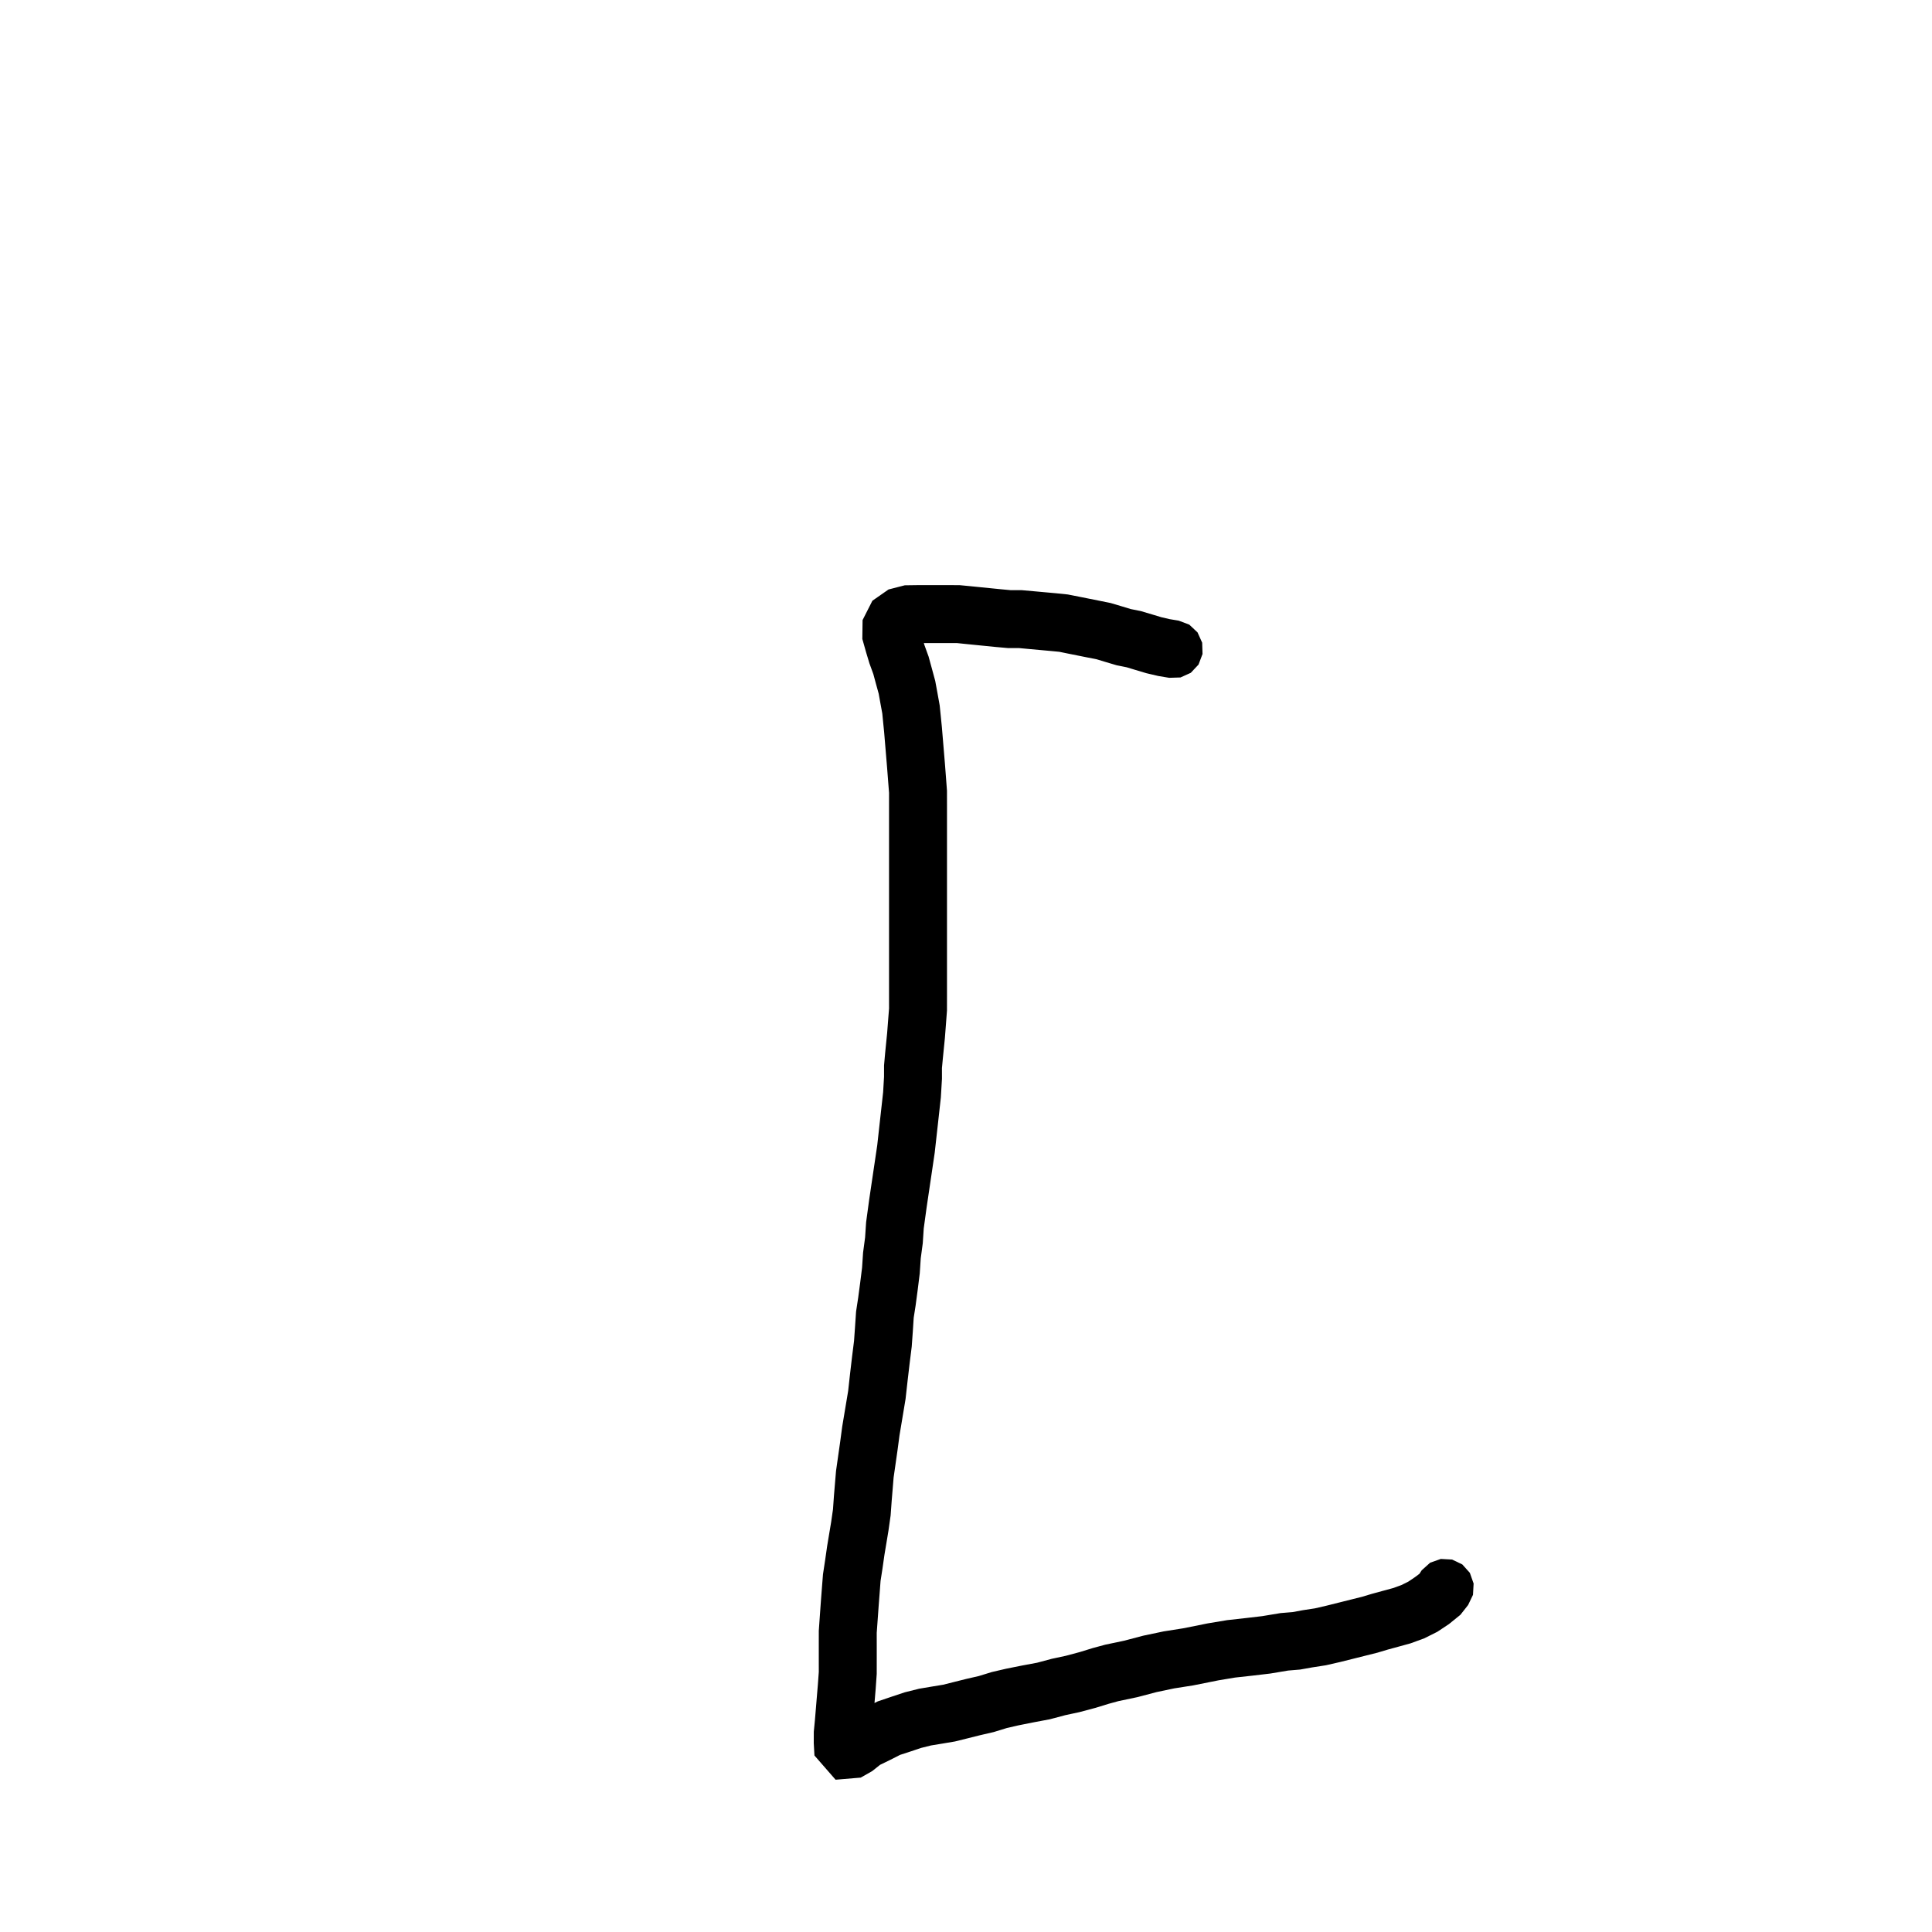
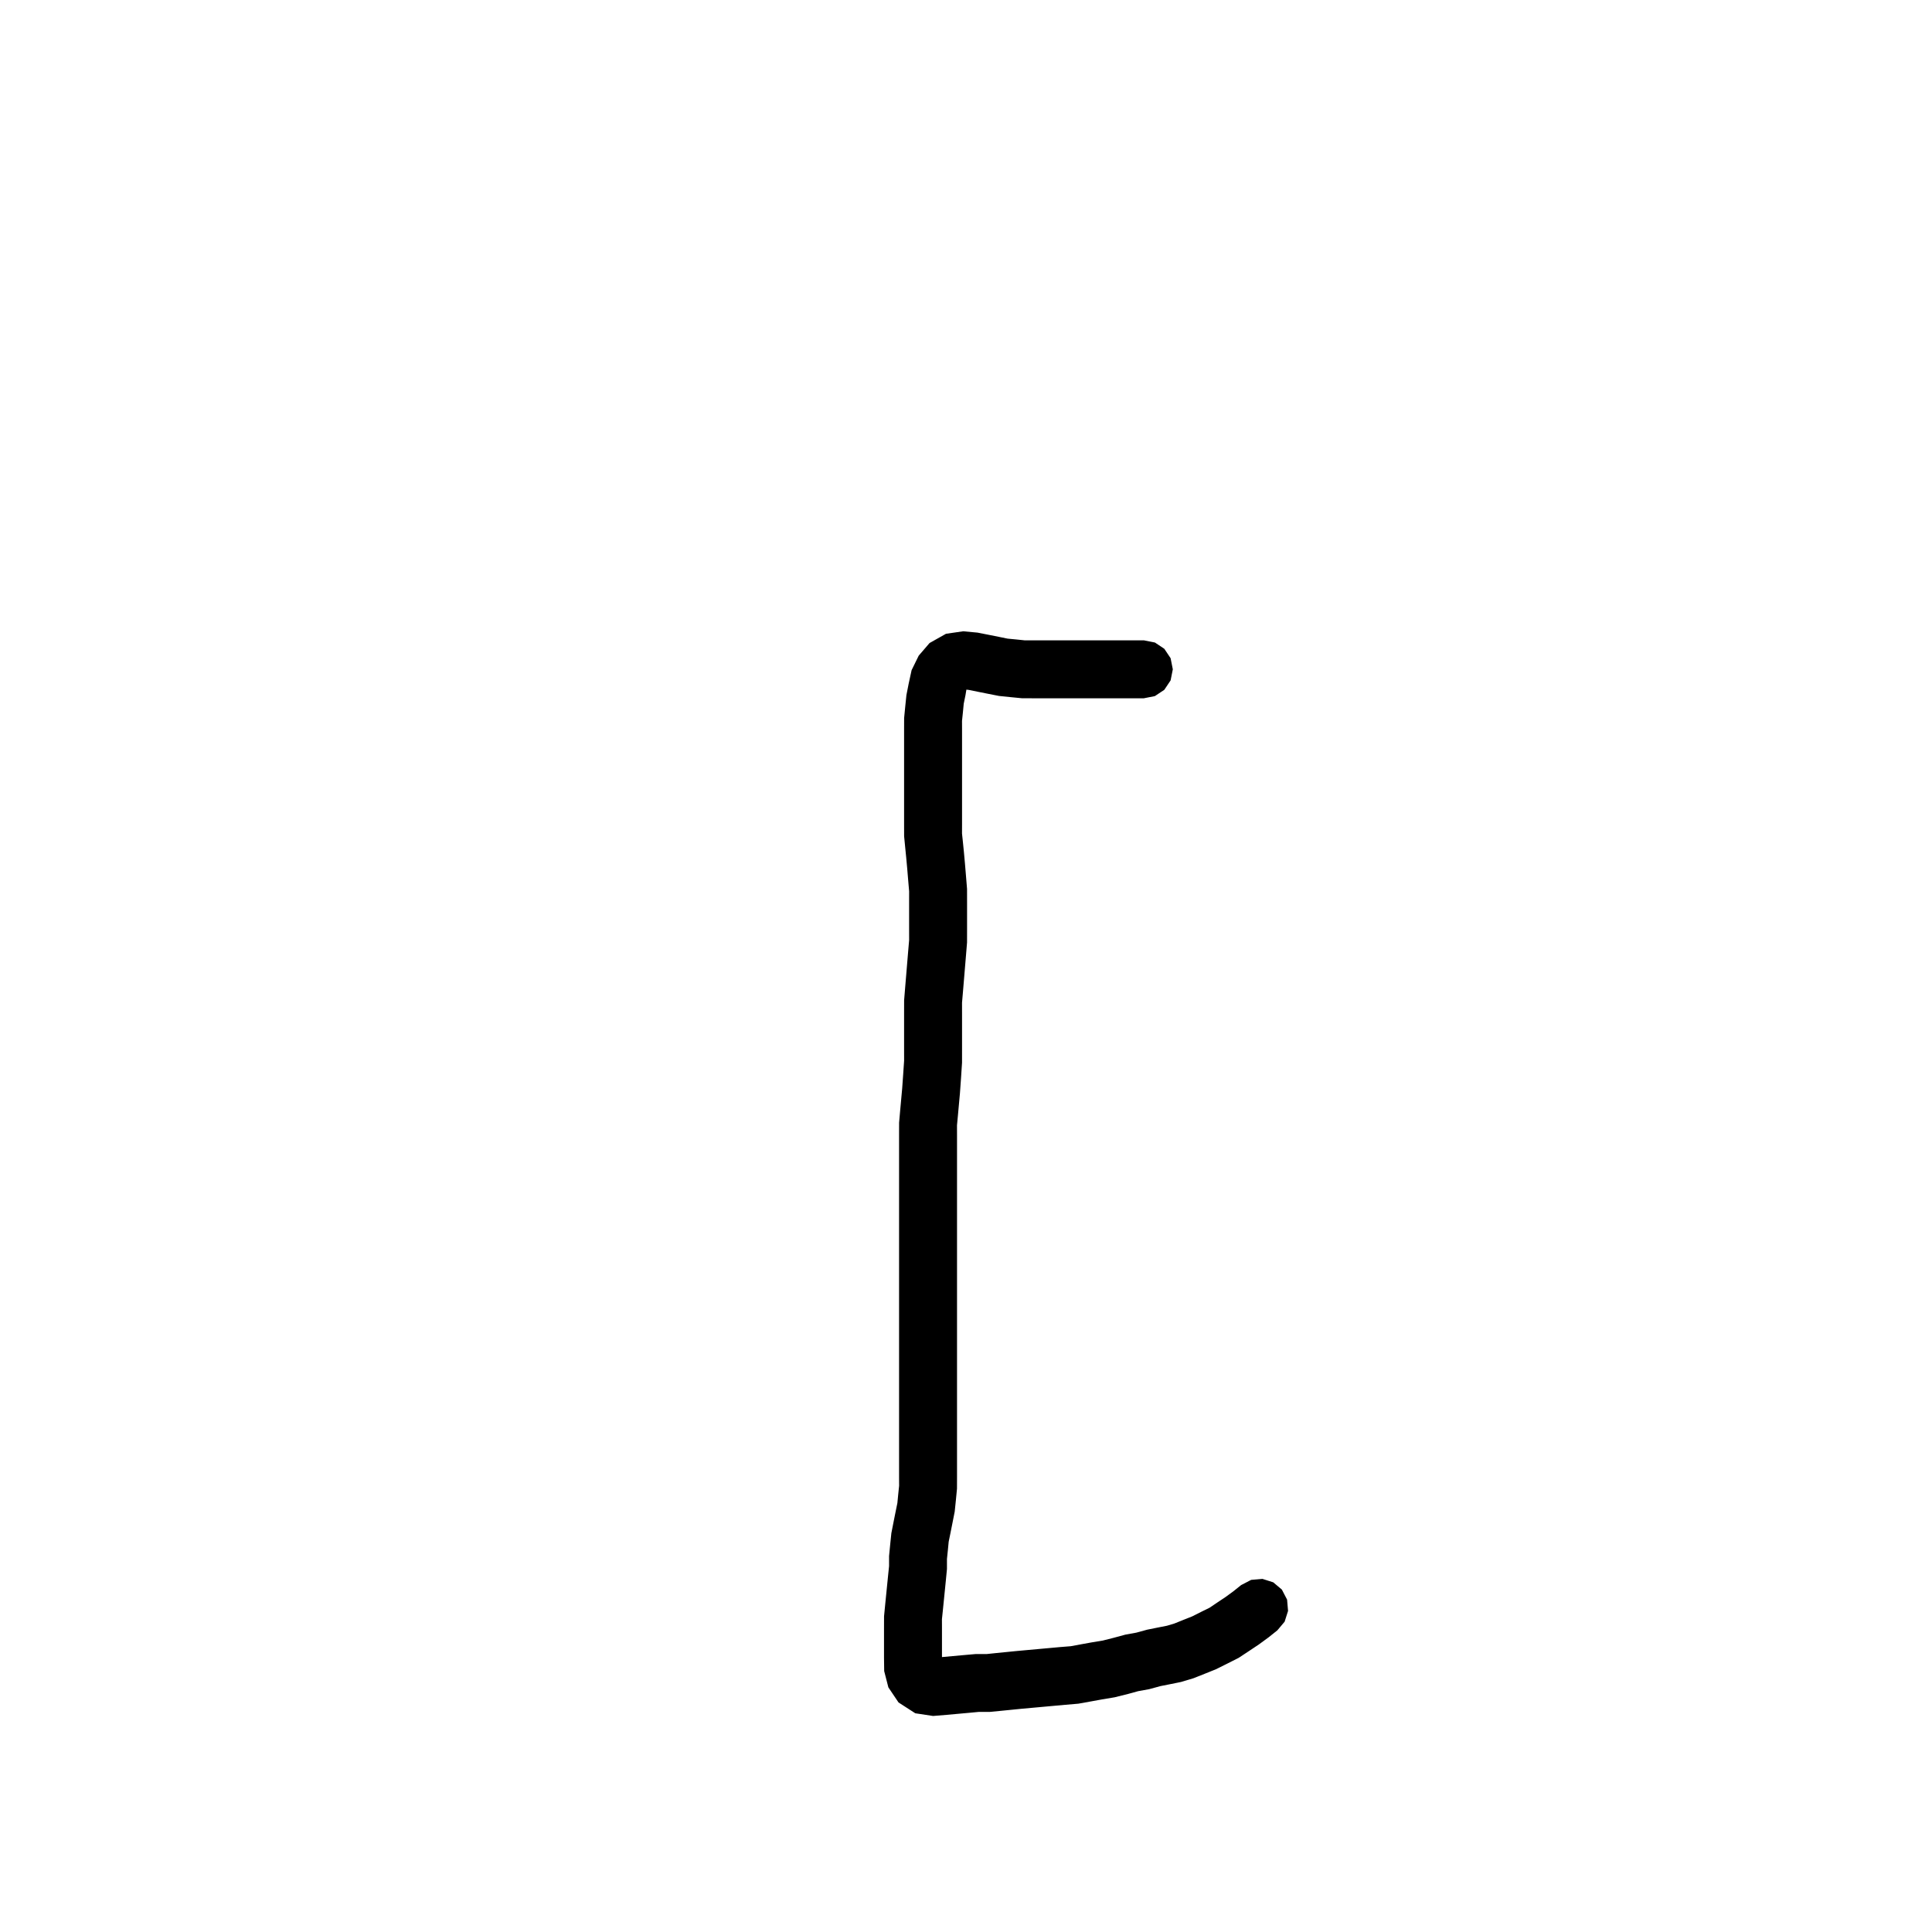
<svg xmlns="http://www.w3.org/2000/svg" viewBox="0 0 300 300" width="300" height="300">
-   <path d="M 183.029 96.373 L 181.613 96.139 L 180.332 95.84 L 178.907 95.411 L 177.147 94.888 L 175.588 94.576 L 174.231 94.164 L 172.471 93.641 L 170.704 93.282 L 169.145 92.971 L 167.587 92.659 L 165.814 92.31 L 164.014 92.124 L 162.281 91.967 L 160.566 91.811 L 158.649 91.641 L 156.935 91.641 L 155.443 91.501 L 153.906 91.347 L 152.347 91.191 L 150.789 91.035 L 149.007 90.863 L 147.224 90.857 L 145.666 90.857 L 144.107 90.857 L 142.549 90.857 L 140.493 90.885 L 137.971 91.533 L 135.464 93.282 L 133.941 96.284 L 133.902 99.214 L 134.498 101.326 L 135.007 103.014 L 135.611 104.67 L 136.025 106.204 L 136.446 107.731 L 136.719 109.253 L 137.003 110.799 L 137.136 112.169 L 137.288 113.687 L 137.441 115.523 L 137.597 117.393 L 137.751 119.248 L 137.906 121.261 L 138.052 123.115 L 138.049 124.968 L 138.049 127.305 L 138.049 129.799 L 138.049 132.292 L 138.049 134.786 L 138.049 137.435 L 138.049 139.929 L 138.049 142.266 L 138.049 144.76 L 138.049 147.409 L 138.049 149.591 L 138.049 152.084 L 138.049 154.578 L 138.052 156.593 L 137.906 158.441 L 137.754 160.422 L 137.603 161.922 L 137.446 163.502 L 137.274 165.439 L 137.272 167.197 L 137.132 169.599 L 136.674 173.717 L 136.216 177.844 L 135.604 181.97 L 134.977 186.201 L 134.49 189.783 L 134.331 192.156 L 134.019 194.494 L 133.862 196.846 L 133.566 199.197 L 133.263 201.474 L 132.931 203.657 L 132.761 206.164 L 132.616 208.208 L 132.315 210.608 L 132 213.288 L 131.702 215.985 L 131.253 218.669 L 130.775 221.54 L 130.455 223.937 L 130.146 226.097 L 129.819 228.4 L 129.649 230.412 L 129.491 232.311 L 129.347 234.358 L 129.062 236.335 L 128.759 238.15 L 128.439 240.075 L 128.123 242.282 L 127.793 244.452 L 127.62 246.648 L 127.464 248.687 L 127.307 250.881 L 127.143 253.217 L 127.14 255.409 L 127.14 257.435 L 127.142 259.618 L 126.997 261.609 L 126.843 263.451 L 126.688 265.321 L 126.535 267.158 L 126.366 268.899 L 126.36 270.682 L 126.468 272.593 L 129.749 276.354 L 133.658 276.025 L 135.436 275.013 L 136.658 274.04 L 138.172 273.304 L 139.76 272.498 L 141.322 271.99 L 143.029 271.417 L 144.557 271.035 L 146.25 270.757 L 148.298 270.412 L 150.341 269.905 L 152.17 269.447 L 154.316 268.949 L 156.342 268.326 L 158.141 267.913 L 160.391 267.463 L 163.02 266.967 L 165.423 266.329 L 167.605 265.861 L 170.123 265.19 L 172.172 264.56 L 173.649 264.155 L 176.625 263.528 L 179.586 262.749 L 182.325 262.172 L 185.276 261.707 L 189.19 260.924 L 191.791 260.49 L 194.488 260.192 L 197.263 259.864 L 200.027 259.402 L 201.884 259.248 L 203.756 258.913 L 205.892 258.581 L 208.118 258.071 L 210.03 257.593 L 211.9 257.125 L 213.863 256.634 L 215.473 256.152 L 217.135 255.699 L 219.03 255.178 L 221.153 254.402 L 223.193 253.381 L 224.983 252.194 L 226.77 250.747 L 227.967 249.226 L 228.726 247.643 L 228.822 245.89 L 228.239 244.233 L 227.067 242.926 L 225.484 242.167 L 223.73 242.071 L 222.074 242.654 L 220.767 243.826 L 220.406 244.383 L 219.698 244.91 L 218.684 245.593 L 217.607 246.13 L 216.301 246.601 L 214.767 247.016 L 213.001 247.498 L 211.495 247.951 L 209.717 248.394 L 207.847 248.862 L 206.018 249.319 L 204.192 249.743 L 202.276 250.035 L 200.72 250.324 L 198.837 250.481 L 195.99 250.954 L 193.466 251.25 L 190.553 251.575 L 187.544 252.076 L 183.666 252.852 L 180.695 253.321 L 177.512 253.991 L 174.551 254.77 L 171.604 255.39 L 169.652 255.92 L 167.65 256.537 L 165.493 257.113 L 163.311 257.58 L 161.038 258.188 L 158.681 258.627 L 156.255 259.113 L 154.002 259.635 L 151.976 260.259 L 150.07 260.696 L 148.159 261.173 L 146.462 261.601 L 144.77 261.879 L 142.722 262.224 L 140.509 262.777 L 138.476 263.452 L 136.298 264.19 L 134.147 265.254 L 131.92 266.388 L 130.337 267.597 L 129.933 267.832 L 132.595 267.815 L 135.253 270.641 L 135.36 270.682 L 135.355 269.348 L 135.498 267.972 L 135.657 266.069 L 135.812 264.198 L 135.971 262.3 L 136.137 259.928 L 136.14 257.435 L 136.14 255.409 L 136.137 253.55 L 136.284 251.522 L 136.439 249.352 L 136.594 247.339 L 136.733 245.483 L 137.026 243.601 L 137.334 241.444 L 137.637 239.629 L 137.957 237.704 L 138.296 235.317 L 138.464 233.001 L 138.618 231.159 L 138.759 229.431 L 139.055 227.37 L 139.37 225.167 L 139.673 222.888 L 140.13 220.149 L 140.616 217.223 L 140.942 214.31 L 141.25 211.691 L 141.572 209.104 L 141.739 206.784 L 141.88 204.616 L 142.172 202.747 L 142.492 200.349 L 142.82 197.713 L 142.974 195.389 L 143.286 193.052 L 143.438 190.75 L 143.887 187.474 L 144.507 183.289 L 145.141 179.001 L 145.619 174.711 L 146.095 170.414 L 146.267 167.518 L 146.265 165.847 L 146.405 164.355 L 146.559 162.818 L 146.72 161.202 L 146.88 159.131 L 147.046 156.926 L 147.049 154.578 L 147.049 152.084 L 147.049 149.591 L 147.049 147.409 L 147.049 144.76 L 147.049 142.266 L 147.049 139.929 L 147.049 137.435 L 147.049 134.786 L 147.049 132.292 L 147.049 129.799 L 147.049 127.305 L 147.049 124.968 L 147.045 122.769 L 146.88 120.57 L 146.723 118.531 L 146.566 116.646 L 146.41 114.776 L 146.251 112.872 L 146.091 111.273 L 145.913 109.526 L 145.574 107.643 L 145.223 105.736 L 144.708 103.835 L 144.188 101.941 L 143.545 100.168 L 143.119 98.739 L 142.78 97.734 L 142.741 98.17 L 142.153 99.303 L 141.516 99.805 L 141.487 99.83 L 142.549 99.857 L 144.107 99.857 L 145.666 99.857 L 147.224 99.857 L 148.558 99.852 L 149.893 99.991 L 151.452 100.147 L 153.01 100.302 L 154.59 100.46 L 156.526 100.632 L 158.24 100.632 L 159.752 100.774 L 161.466 100.93 L 163.161 101.084 L 164.479 101.21 L 165.822 101.484 L 167.38 101.796 L 168.939 102.107 L 170.288 102.372 L 171.645 102.784 L 173.405 103.307 L 174.964 103.619 L 176.321 104.031 L 178.013 104.536 L 179.848 104.965 L 181.549 105.25 L 183.304 105.196 L 184.905 104.474 L 186.107 103.194 L 186.728 101.551 L 186.673 99.797 L 185.951 98.196 L 184.671 96.994 Z" fill="black" fill-rule="nonzero" />
+   <path d="M 177.614 99.429 L 176.055 99.429 L 174.497 99.429 L 172.938 99.429 L 171.38 99.429 L 169.821 99.429 L 168.263 99.429 L 166.705 99.429 L 165.146 99.429 L 163.588 99.429 L 162.029 99.429 L 160.471 99.429 L 159.137 99.434 L 157.802 99.295 L 156.463 99.167 L 155.12 98.893 L 153.561 98.581 L 151.788 98.232 L 149.562 98.026 L 146.892 98.413 L 144.343 99.848 L 142.659 101.807 L 141.552 104.064 L 141.097 106.163 L 140.748 107.936 L 140.565 109.715 L 140.392 111.496 L 140.386 113.279 L 140.386 114.838 L 140.386 116.396 L 140.386 117.955 L 140.386 119.513 L 140.386 121.071 L 140.386 122.786 L 140.386 124.5 L 140.386 126.214 L 140.386 127.929 L 140.391 129.857 L 140.565 131.649 L 140.718 133.186 L 140.871 134.864 L 141.025 136.718 L 141.169 138.402 L 141.166 140.084 L 141.166 142.266 L 141.166 144.292 L 141.169 145.975 L 141.025 147.659 L 140.869 149.529 L 140.714 151.399 L 140.558 153.269 L 140.39 155.333 L 140.386 157.539 L 140.386 160.188 L 140.386 162.526 L 140.389 164.714 L 140.241 166.892 L 140.089 169.024 L 139.937 170.69 L 139.781 172.404 L 139.612 174.322 L 139.607 176.24 L 139.607 177.955 L 139.607 179.513 L 139.607 181.071 L 139.607 182.63 L 139.607 184.188 L 139.607 185.747 L 139.607 187.461 L 139.607 189.175 L 139.607 190.89 L 139.607 192.604 L 139.607 194.474 L 139.607 196.344 L 139.607 198.214 L 139.607 200.552 L 139.607 202.89 L 139.607 205.071 L 139.607 207.097 L 139.607 209.123 L 139.607 210.682 L 139.607 212.24 L 139.607 213.799 L 139.607 215.357 L 139.607 216.916 L 139.607 218.474 L 139.607 220.032 L 139.607 221.591 L 139.607 223.149 L 139.607 224.708 L 139.607 226.266 L 139.607 227.825 L 139.607 229.383 L 139.613 230.717 L 139.474 232.052 L 139.345 233.391 L 139.071 234.734 L 138.759 236.293 L 138.41 238.066 L 138.227 239.844 L 138.054 241.626 L 138.054 243.184 L 137.915 244.52 L 137.759 246.078 L 137.603 247.637 L 137.448 249.195 L 137.275 250.977 L 137.269 252.76 L 137.269 254.318 L 137.269 255.877 L 137.269 257.435 L 137.297 259.49 L 137.945 262.013 L 139.523 264.357 L 142.126 266.037 L 144.886 266.455 L 147.008 266.28 L 148.722 266.124 L 150.437 265.969 L 151.948 265.827 L 153.672 265.826 L 155.464 265.653 L 157.022 265.497 L 158.56 265.343 L 160.255 265.189 L 161.969 265.033 L 163.683 264.878 L 165.38 264.723 L 167.442 264.547 L 169.38 264.2 L 171.06 263.894 L 173.077 263.555 L 175.165 263.036 L 176.741 262.602 L 178.455 262.291 L 180.214 261.813 L 181.613 261.536 L 183.38 261.177 L 185.334 260.592 L 187.077 259.899 L 188.811 259.201 L 190.535 258.343 L 192.336 257.433 L 193.98 256.348 L 195.462 255.359 L 196.971 254.256 L 198.347 253.157 L 199.478 251.813 L 200.008 250.14 L 199.858 248.39 L 199.05 246.832 L 197.706 245.701 L 196.033 245.17 L 194.283 245.321 L 192.725 246.129 L 191.503 247.107 L 190.31 247.979 L 188.988 248.86 L 187.827 249.645 L 186.51 250.293 L 185.118 250.994 L 183.735 251.543 L 182.361 252.097 L 181.198 252.446 L 179.848 252.711 L 178.13 253.057 L 176.46 253.514 L 174.746 253.826 L 172.893 254.328 L 171.241 254.744 L 169.518 255.028 L 167.77 255.345 L 166.278 255.622 L 164.6 255.757 L 162.869 255.915 L 161.154 256.07 L 159.44 256.226 L 157.706 256.384 L 156.127 256.542 L 154.568 256.698 L 153.244 256.836 L 151.539 256.836 L 149.622 257.005 L 147.908 257.161 L 146.193 257.317 L 144.886 257.455 L 145.153 257.561 L 145.887 257.993 L 146.217 258.468 L 146.242 258.497 L 146.269 257.435 L 146.269 255.877 L 146.269 254.318 L 146.269 252.76 L 146.264 251.426 L 146.403 250.091 L 146.559 248.532 L 146.715 246.974 L 146.871 245.415 L 147.043 243.634 L 147.043 242.075 L 147.182 240.74 L 147.311 239.401 L 147.585 238.058 L 147.896 236.499 L 148.246 234.726 L 148.429 232.948 L 148.601 231.166 L 148.607 229.383 L 148.607 227.825 L 148.607 226.266 L 148.607 224.708 L 148.607 223.149 L 148.607 221.591 L 148.607 220.032 L 148.607 218.474 L 148.607 216.916 L 148.607 215.357 L 148.607 213.799 L 148.607 212.24 L 148.607 210.682 L 148.607 209.123 L 148.607 207.097 L 148.607 205.071 L 148.607 202.89 L 148.607 200.552 L 148.607 198.214 L 148.607 196.344 L 148.607 194.474 L 148.607 192.604 L 148.607 190.89 L 148.607 189.175 L 148.607 187.461 L 148.607 185.747 L 148.607 184.188 L 148.607 182.63 L 148.607 181.071 L 148.607 179.513 L 148.607 177.955 L 148.607 176.24 L 148.602 174.73 L 148.744 173.219 L 148.9 171.505 L 149.06 169.742 L 149.22 167.511 L 149.384 165.014 L 149.386 162.526 L 149.386 160.188 L 149.386 157.539 L 149.383 155.693 L 149.527 154.017 L 149.683 152.146 L 149.838 150.276 L 149.994 148.406 L 150.162 146.35 L 150.166 144.292 L 150.166 142.266 L 150.166 140.084 L 150.162 138.027 L 149.994 135.97 L 149.837 134.084 L 149.678 132.333 L 149.52 130.754 L 149.381 129.429 L 149.386 127.929 L 149.386 126.214 L 149.386 124.5 L 149.386 122.786 L 149.386 121.071 L 149.386 119.513 L 149.386 117.955 L 149.386 116.396 L 149.386 114.838 L 149.386 113.279 L 149.381 111.945 L 149.52 110.61 L 149.648 109.271 L 149.922 107.928 L 150.09 106.91 L 150.23 106.674 L 150.105 106.762 L 149.738 106.951 L 149.562 107.026 L 150.453 107.132 L 151.796 107.406 L 153.354 107.718 L 155.128 108.067 L 156.906 108.25 L 158.688 108.423 L 160.471 108.429 L 162.029 108.429 L 163.588 108.429 L 165.146 108.429 L 166.705 108.429 L 168.263 108.429 L 169.821 108.429 L 171.38 108.429 L 172.938 108.429 L 174.497 108.429 L 176.055 108.429 L 177.614 108.429 L 179.336 108.086 L 180.796 107.111 L 181.771 105.651 L 182.114 103.929 L 181.771 102.207 L 180.796 100.747 L 179.336 99.771 Z" fill="black" fill-rule="nonzero" />
</svg>
